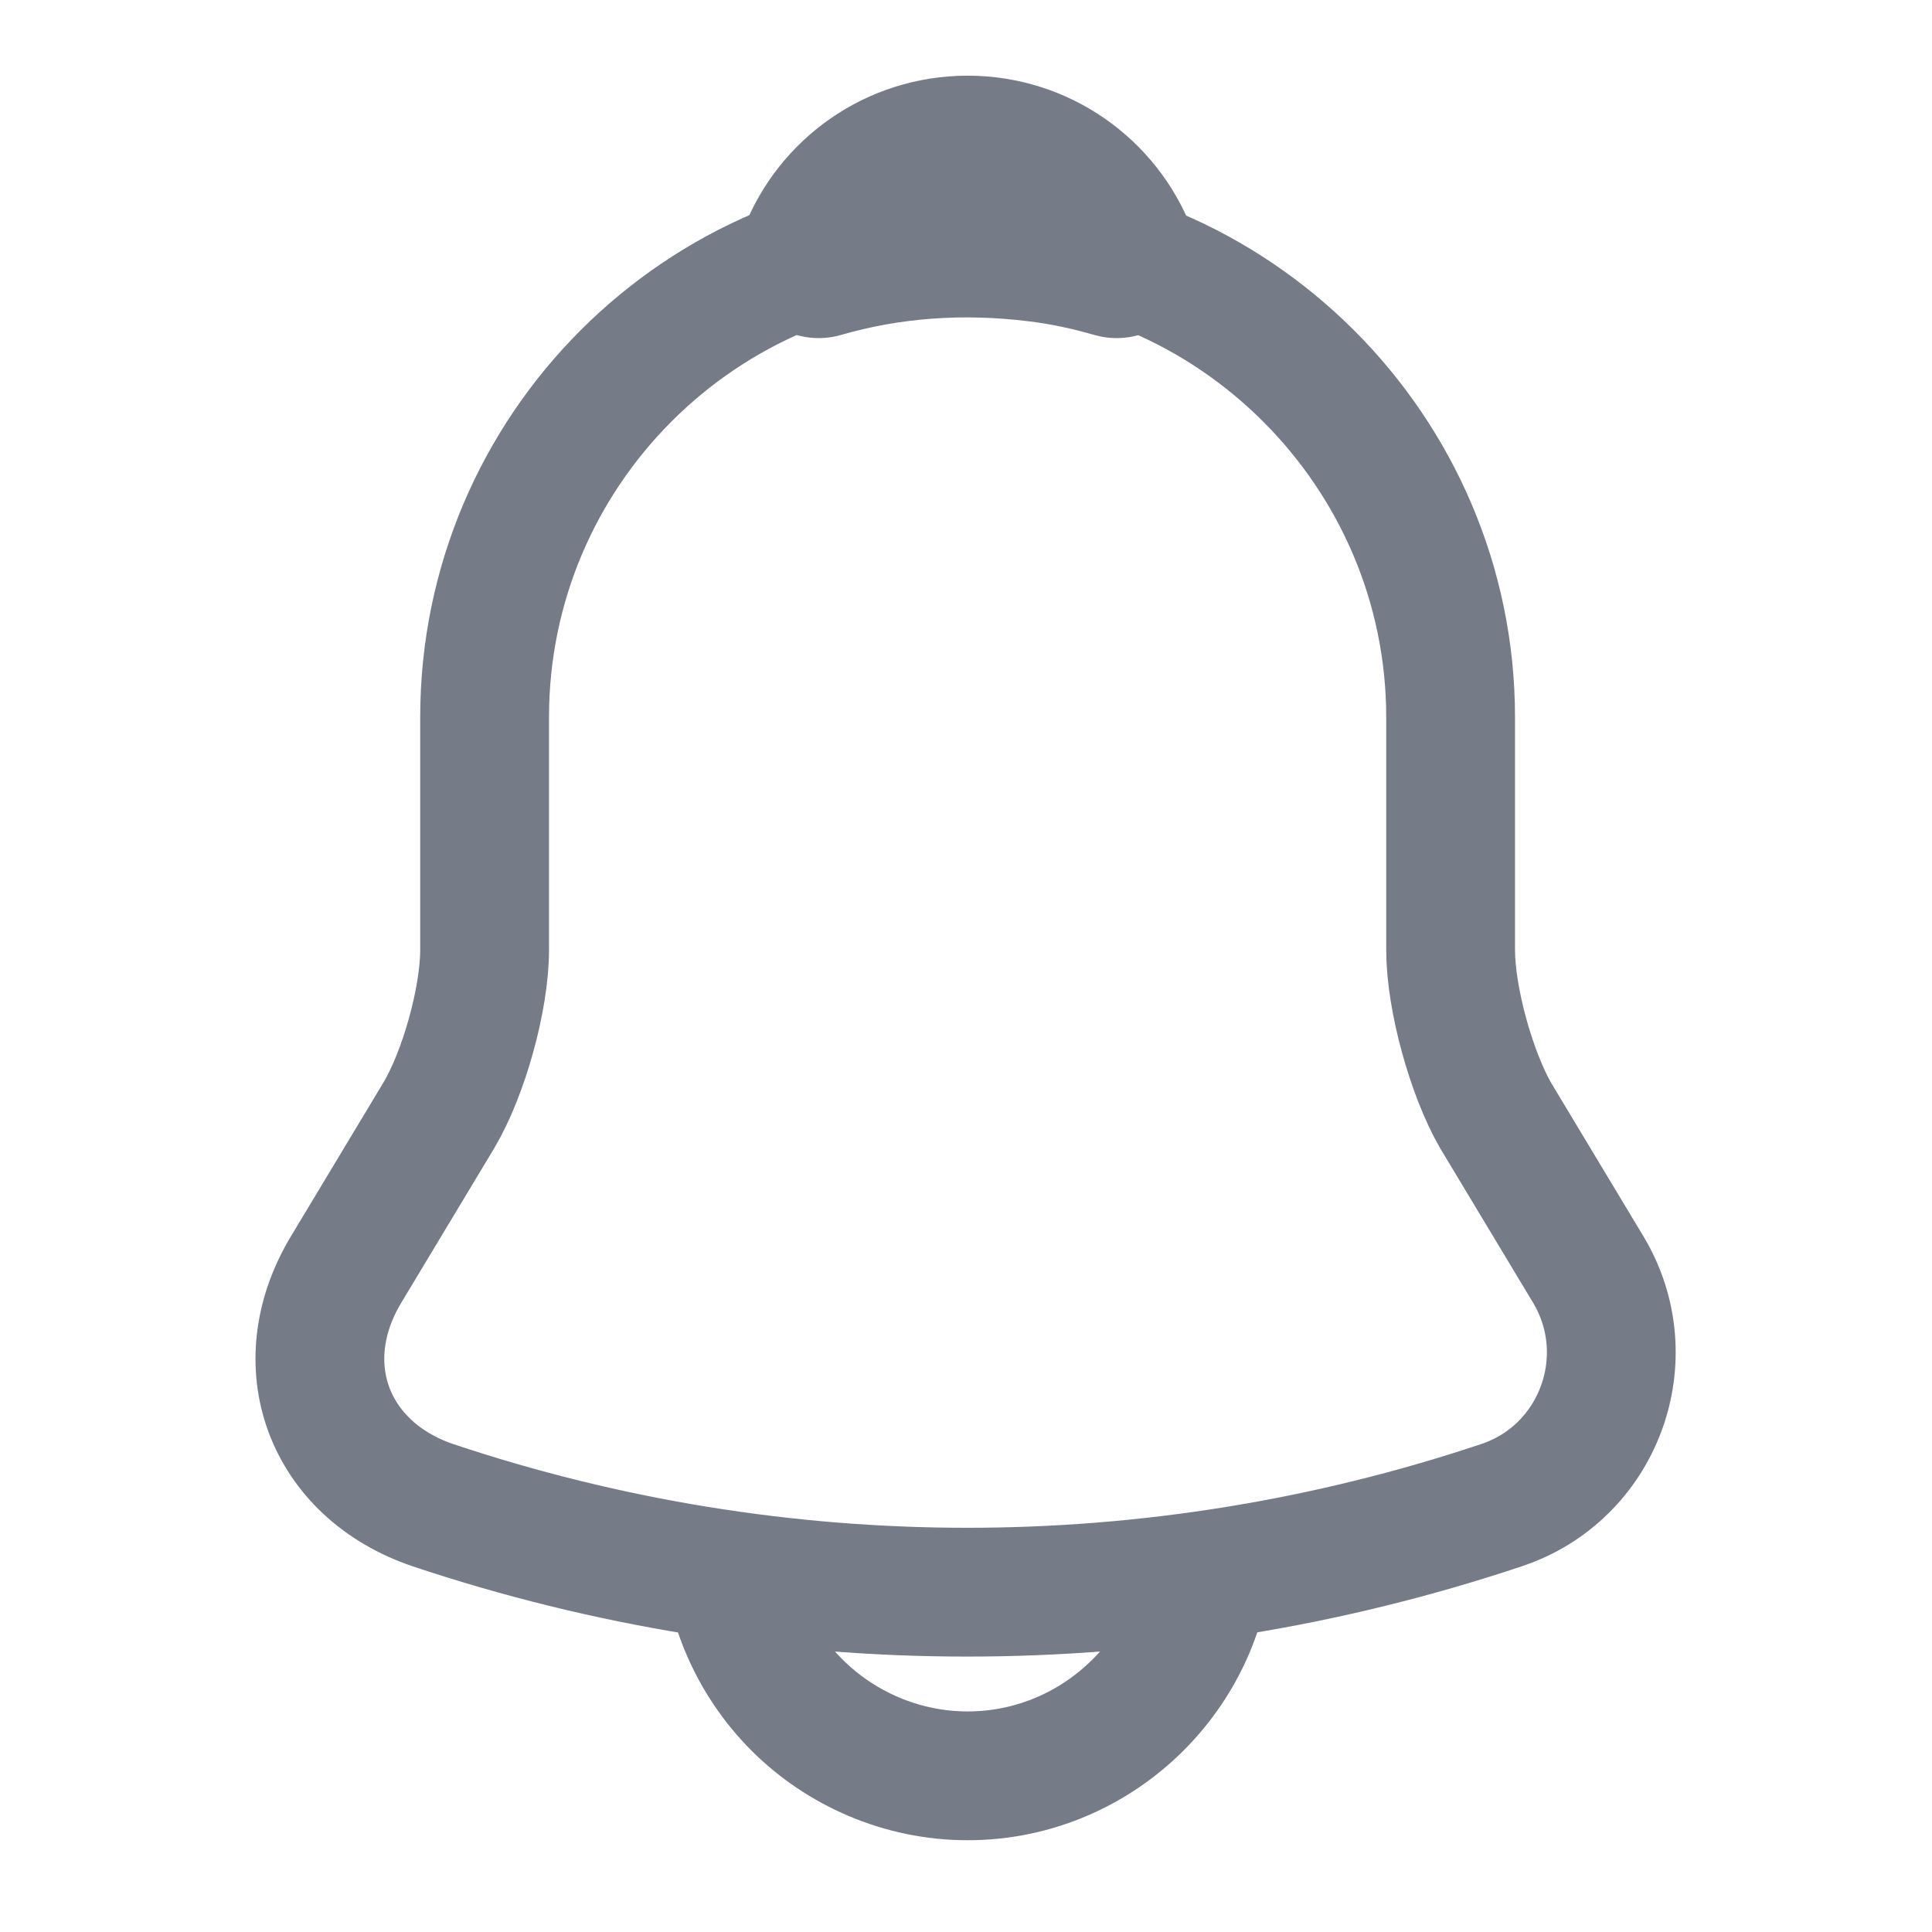
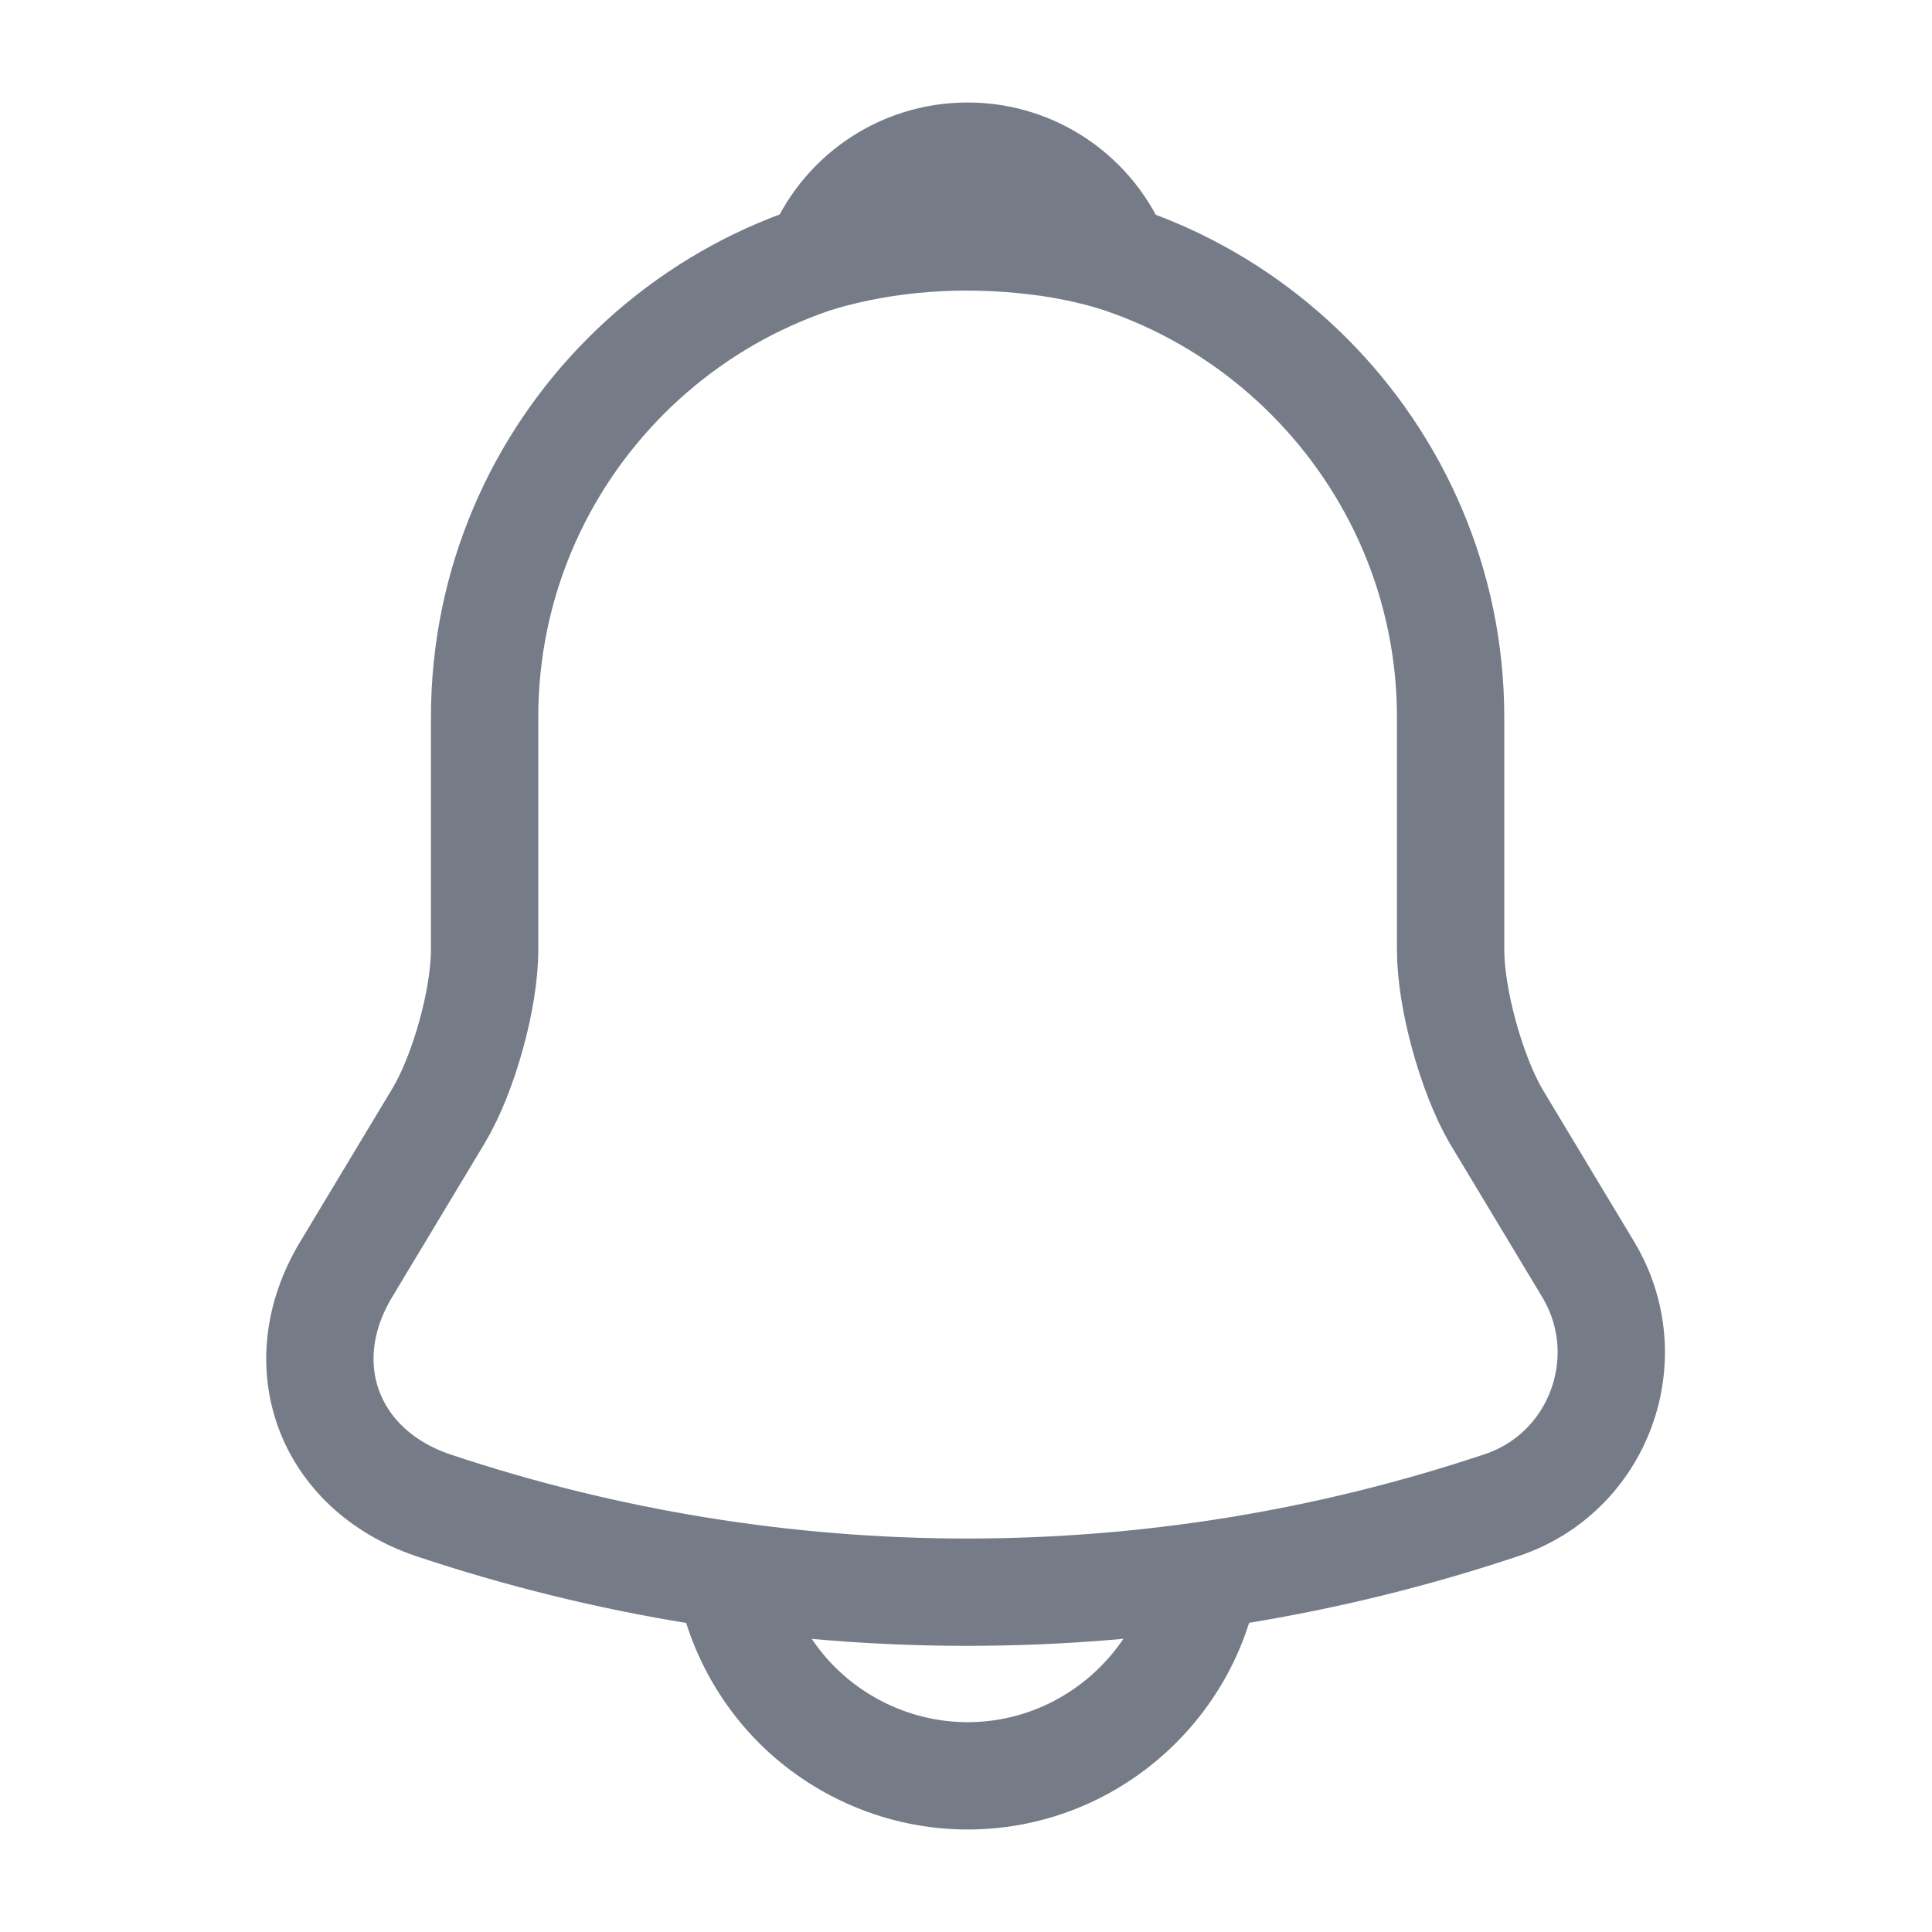
<svg xmlns="http://www.w3.org/2000/svg" width="18" height="18" viewBox="0 0 18 18" fill="none">
-   <path d="M9.015 2.182C6.532 2.182 4.515 4.199 4.515 6.682V8.849C4.515 9.307 4.32 10.004 4.087 10.394L3.225 11.827C2.692 12.712 3.06 13.694 4.035 14.024C7.267 15.104 10.755 15.104 13.987 14.024C14.895 13.724 15.292 12.652 14.797 11.827L13.935 10.394C13.71 10.004 13.515 9.307 13.515 8.849V6.682C13.515 4.207 11.49 2.182 9.015 2.182Z" stroke="#767C87" stroke-width="1.2" stroke-miterlimit="10" stroke-linecap="round" />
-   <path d="M10.403 2.4C10.17 2.333 9.93 2.28 9.683 2.25C8.963 2.16 8.273 2.213 7.628 2.4C7.845 1.845 8.385 1.455 9.015 1.455C9.645 1.455 10.185 1.845 10.403 2.4Z" stroke="#767C87" stroke-width="1.5" stroke-miterlimit="10" stroke-linecap="round" stroke-linejoin="round" />
-   <path d="M11.265 14.295C11.265 15.532 10.252 16.545 9.015 16.545C8.4 16.545 7.83 16.29 7.425 15.885C7.02 15.48 6.765 14.91 6.765 14.295" stroke="#767C87" stroke-width="1.2" stroke-miterlimit="10" />
+   <path d="M9.015 2.182C6.532 2.182 4.515 4.199 4.515 6.682V8.849C4.515 9.307 4.32 10.004 4.087 10.394L3.225 11.827C2.692 12.712 3.06 13.694 4.035 14.024C7.267 15.104 10.755 15.104 13.987 14.024C14.895 13.724 15.292 12.652 14.797 11.827L13.935 10.394C13.71 10.004 13.515 9.307 13.515 8.849V6.682C13.515 4.207 11.49 2.182 9.015 2.182Z" stroke="#767C87" strokeWidth="1.2" strokeMiterlimit="10" strokeLinecap="round" />
+   <path d="M10.403 2.4C10.17 2.333 9.93 2.28 9.683 2.25C8.963 2.16 8.273 2.213 7.628 2.4C7.845 1.845 8.385 1.455 9.015 1.455C9.645 1.455 10.185 1.845 10.403 2.4Z" stroke="#767C87" strokeWidth="1.5" strokeMiterlimit="10" strokeLinecap="round" stroke-linejoin="round" />
+   <path d="M11.265 14.295C11.265 15.532 10.252 16.545 9.015 16.545C8.4 16.545 7.83 16.29 7.425 15.885C7.02 15.48 6.765 14.91 6.765 14.295" stroke="#767C87" strokeWidth="1.2" strokeMiterlimit="10" />
</svg>
